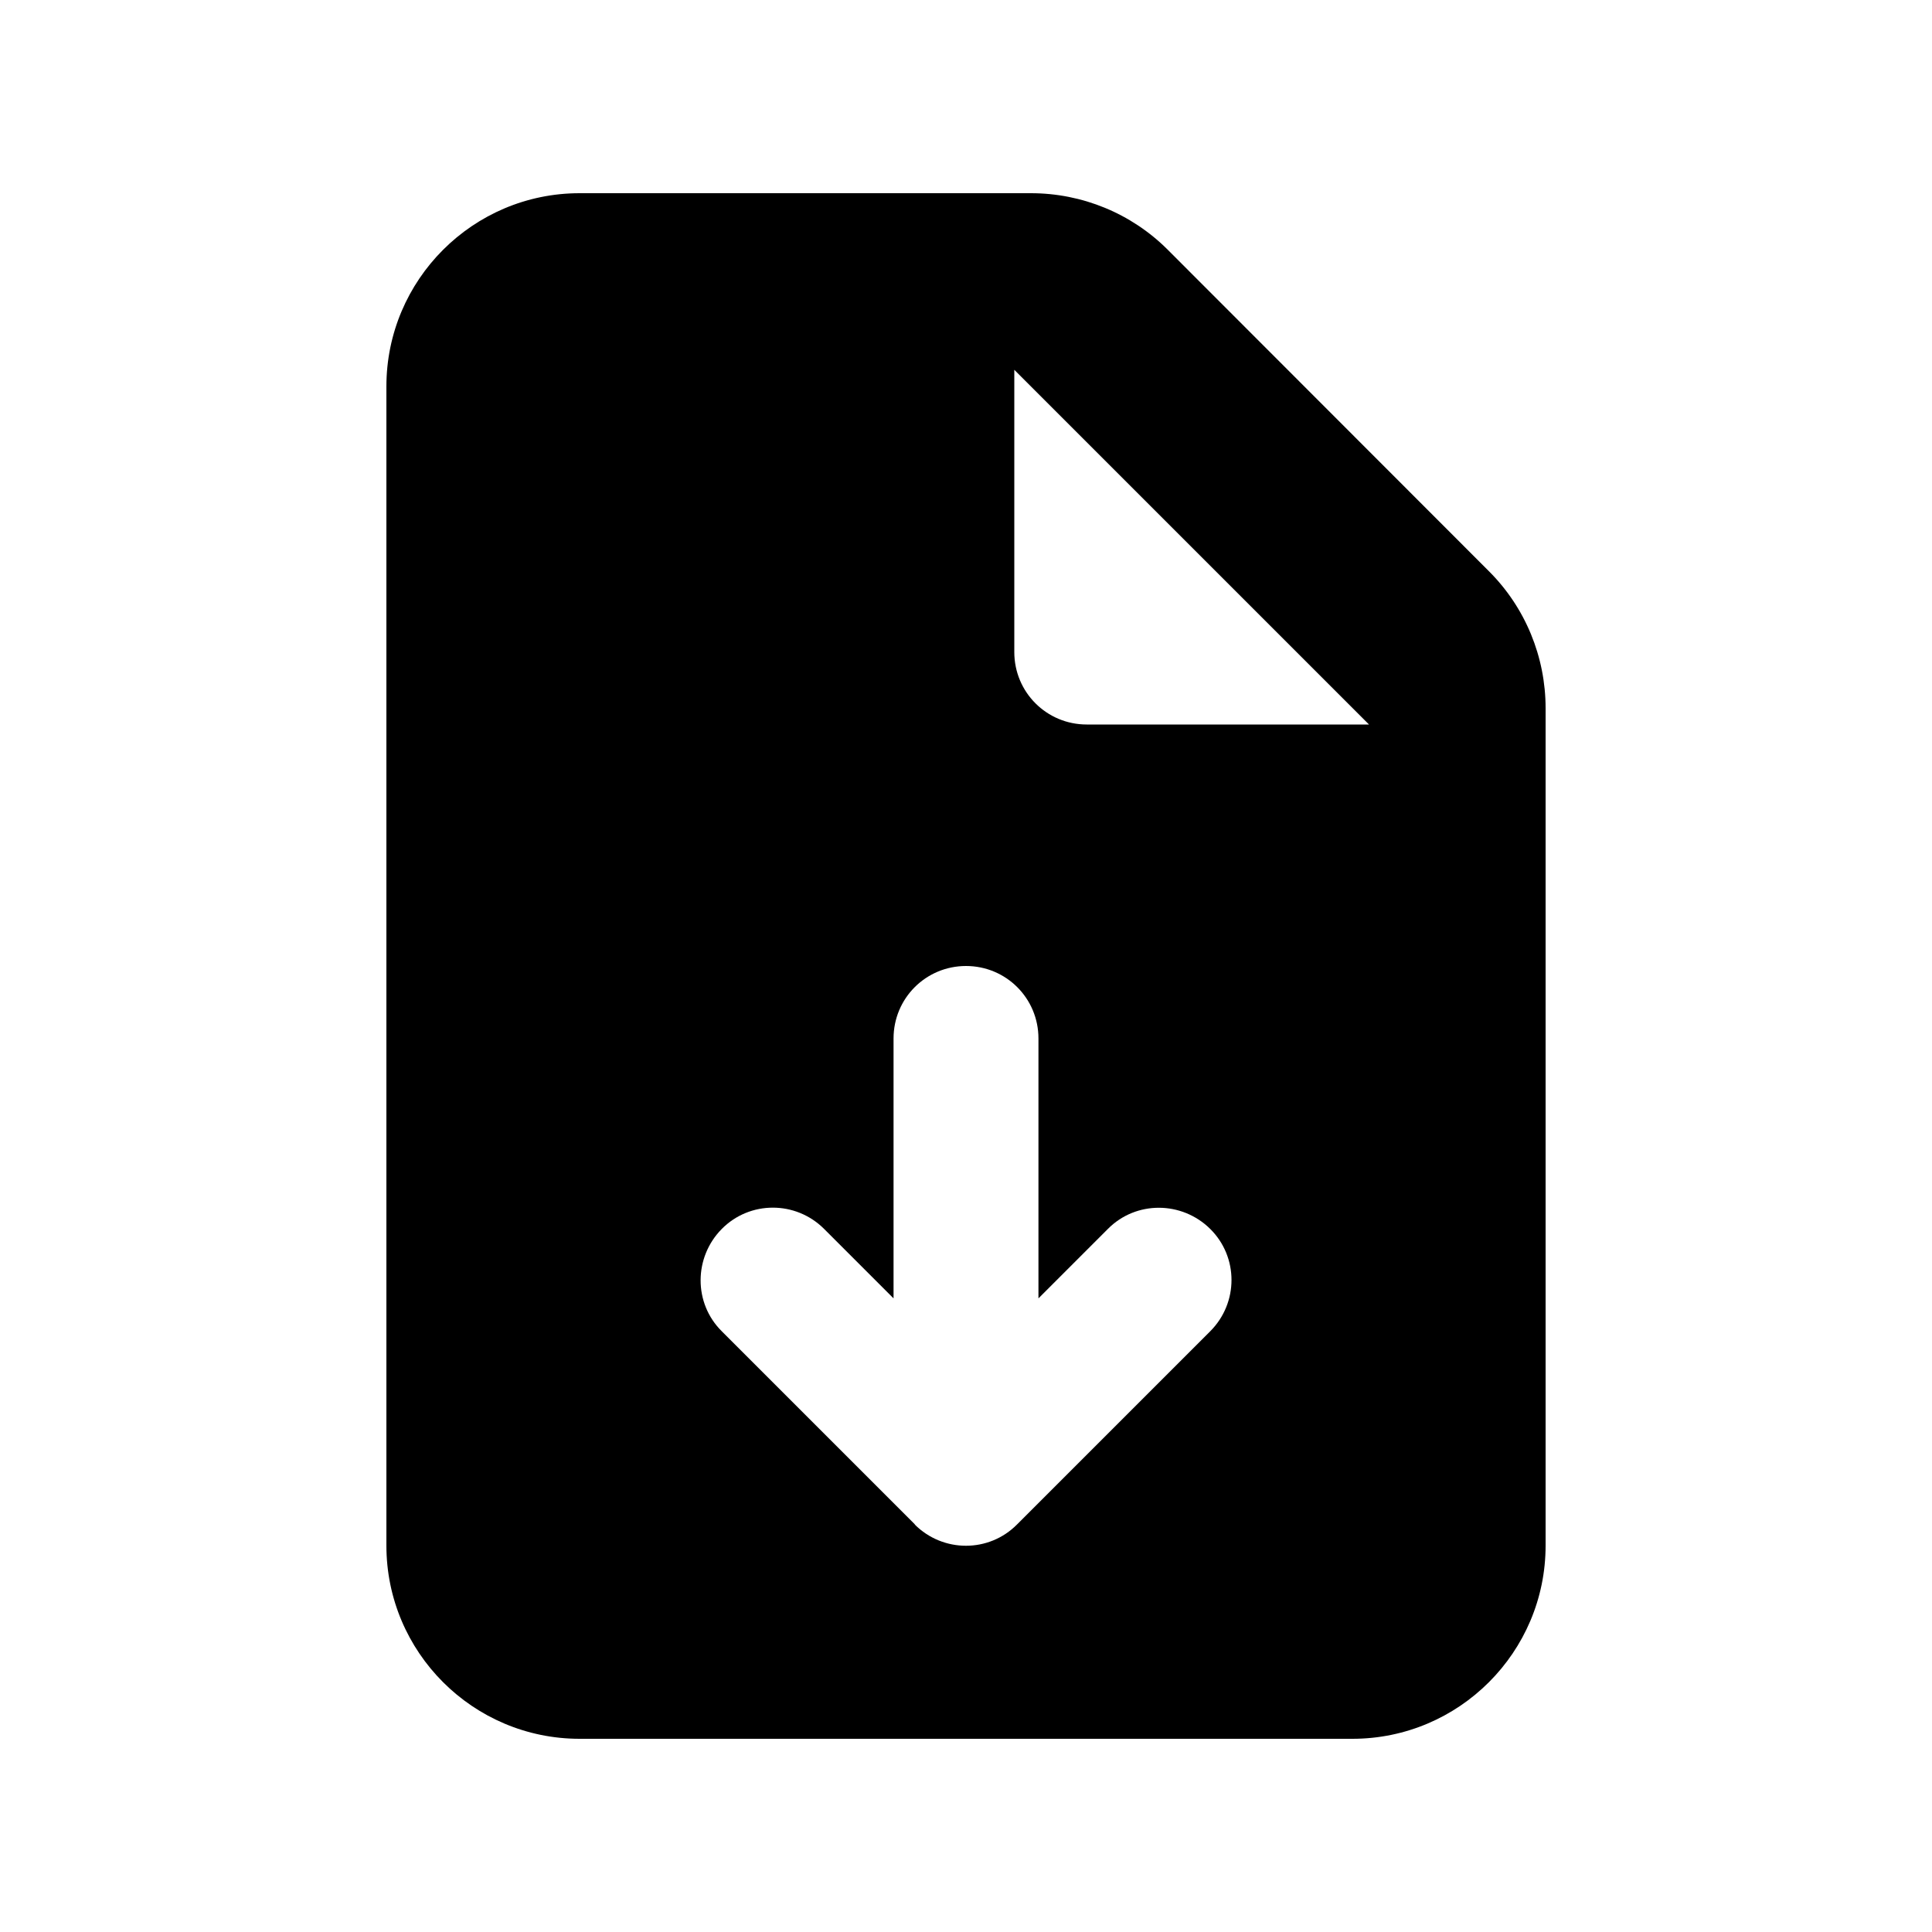
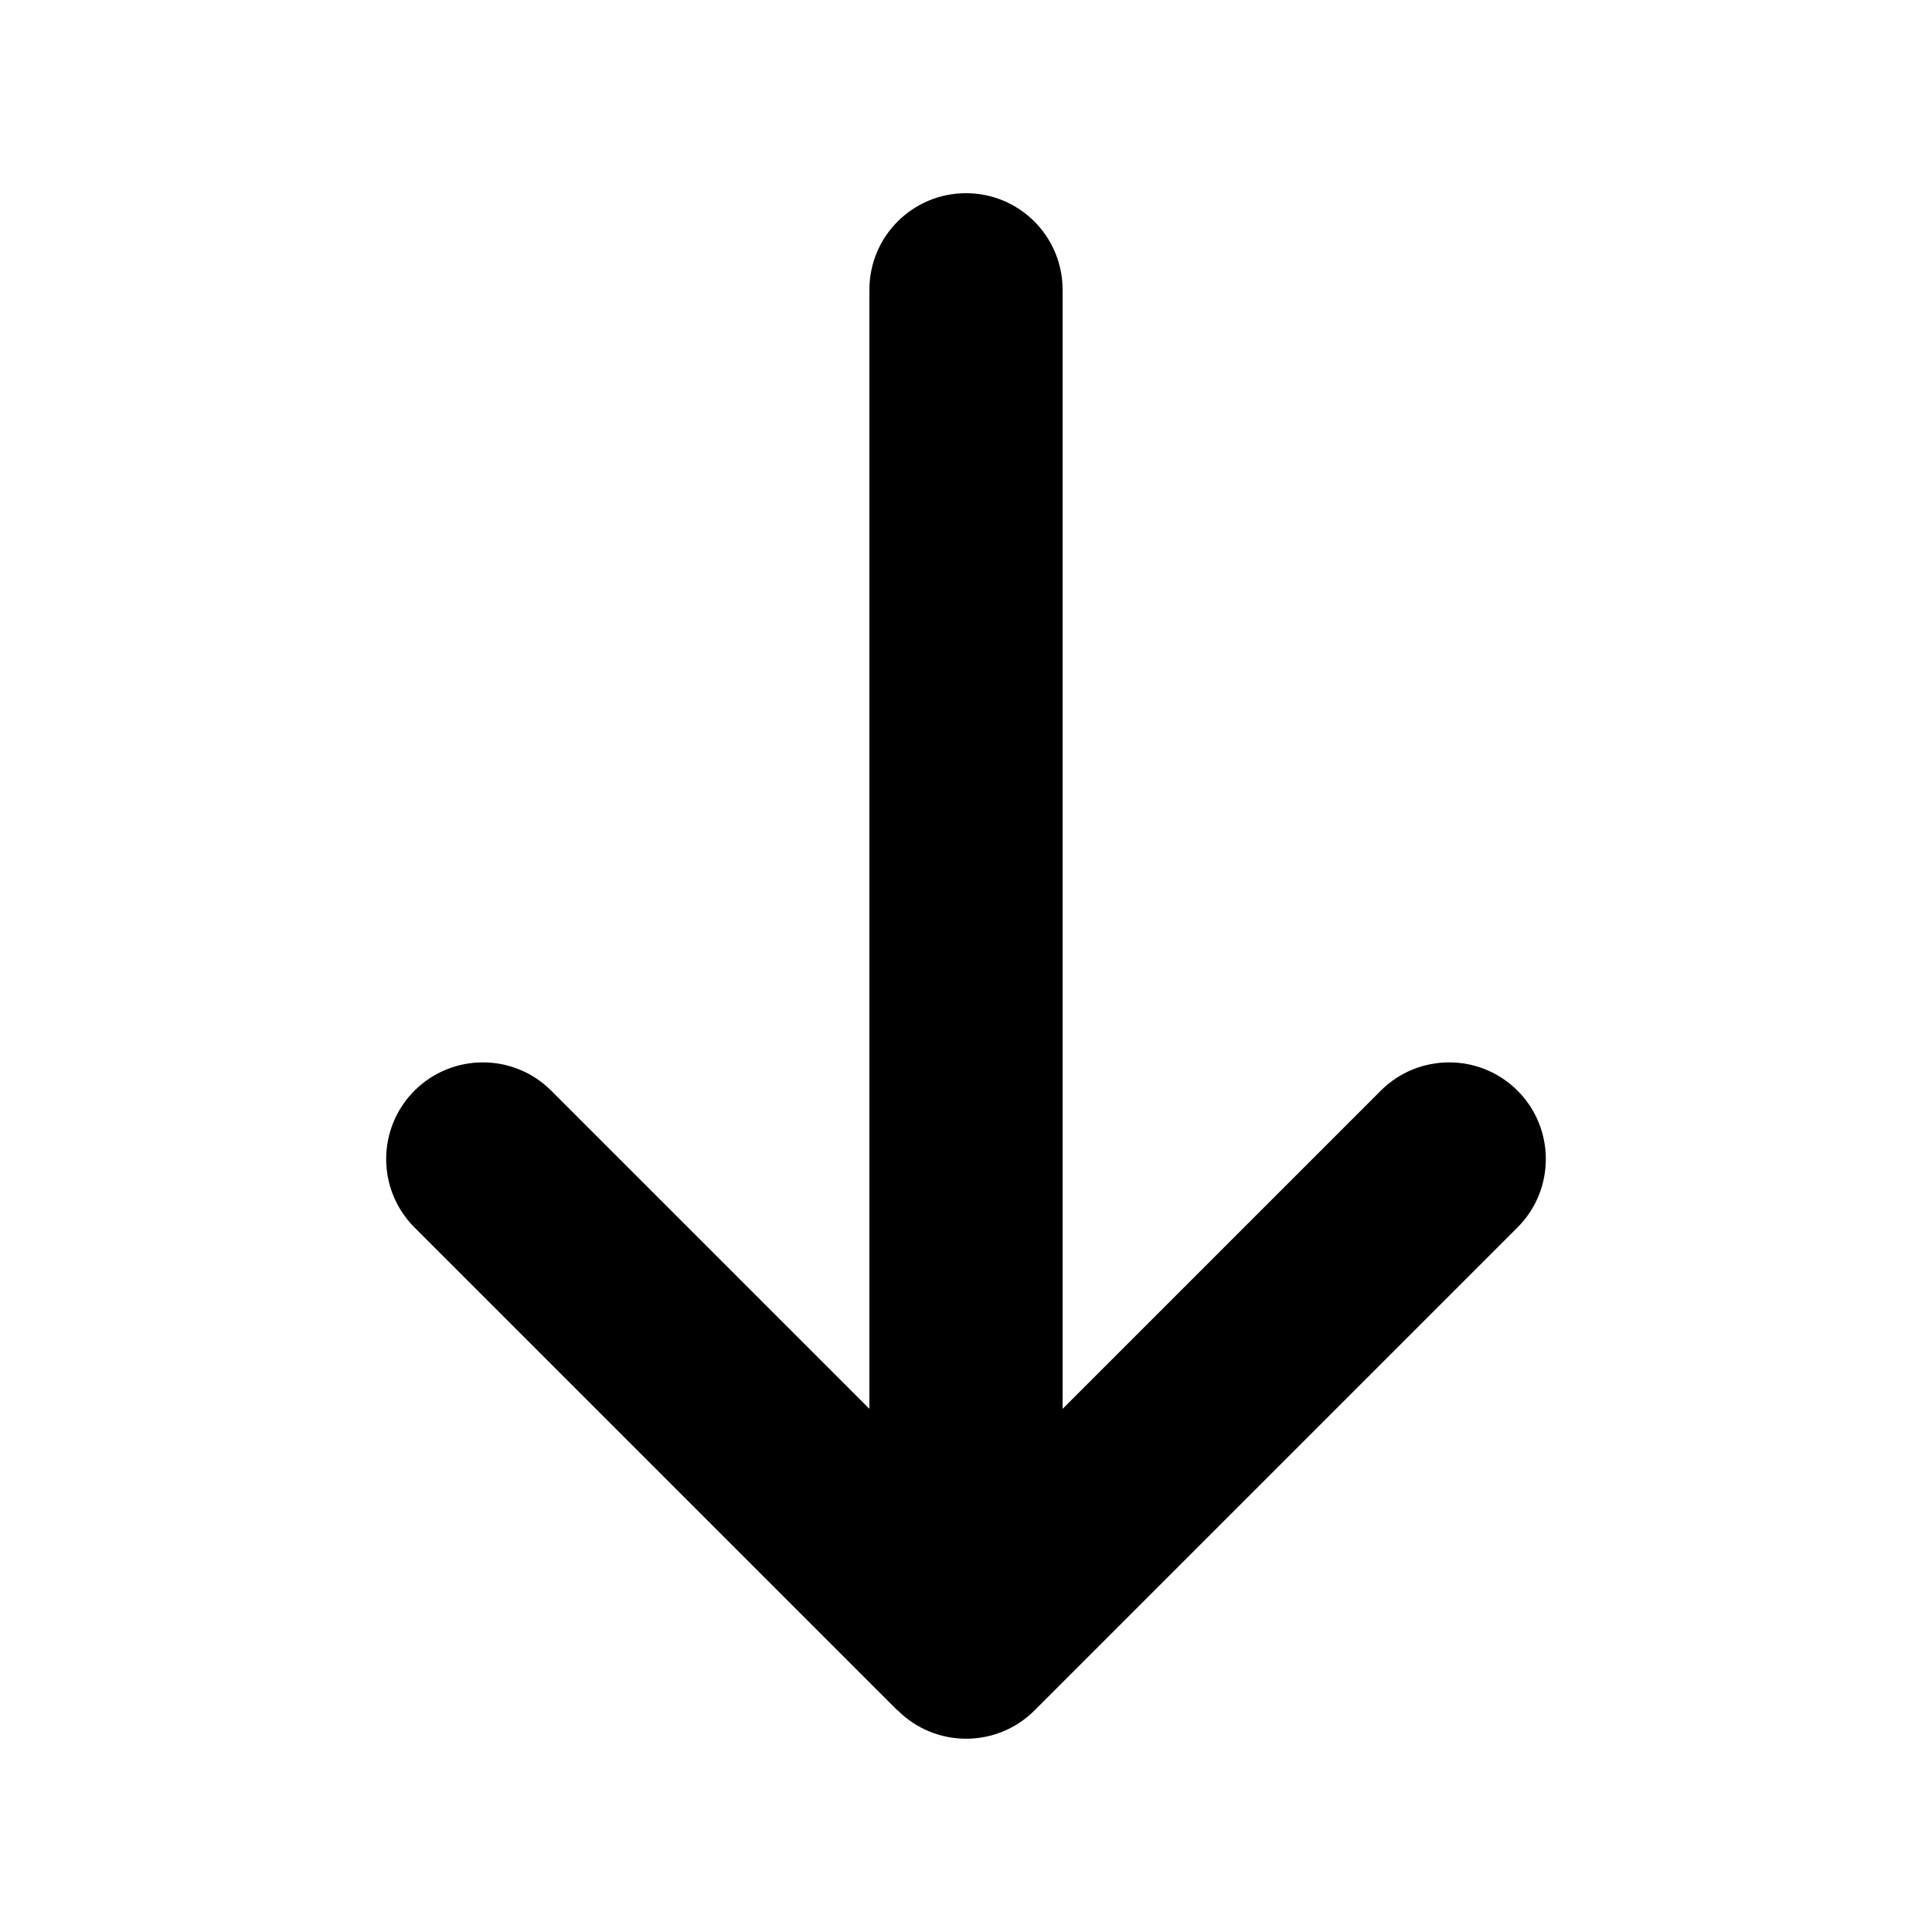
<svg xmlns="http://www.w3.org/2000/svg" viewBox="0 0 640 640">
-   <path d="M128 128C128 92.7 156.7 64 192 64L341.5 64C358.5 64 374.8 70.7 386.8 82.7L493.3 189.3C505.3 201.3 512 217.6 512 234.6L512 512C512 547.3 483.3 576 448 576L192 576C156.7 576 128 547.3 128 512L128 128zM336 122.5L336 216C336 229.3 346.7 240 360 240L453.5 240L336 122.5zM303 505C312.4 514.4 327.6 514.4 336.9 505L400.9 441C410.3 431.6 410.3 416.4 400.9 407.1C391.5 397.8 376.3 397.7 367 407.1L344 430.1L344 344C344 330.7 333.3 320 320 320C306.7 320 296 330.7 296 344L296 430.1L273 407.1C263.6 397.7 248.4 397.7 239.1 407.1C229.8 416.5 229.7 431.7 239.1 441L303.1 505z" />
+   <path d="M297.4 566.6C309.9 579.1 330.2 579.1 342.7 566.6L502.7 406.6C515.2 394.1 515.2 373.8 502.7 361.3C490.2 348.8 469.9 348.8 457.4 361.3L352 466.7L352 96C352 78.3 337.7 64 320 64C302.3 64 288 78.3 288 96L288 466.7L182.6 361.3C170.1 348.8 149.8 348.8 137.3 361.3C124.8 373.8 124.8 394.1 137.3 406.6L297.3 566.6z" />
</svg>
